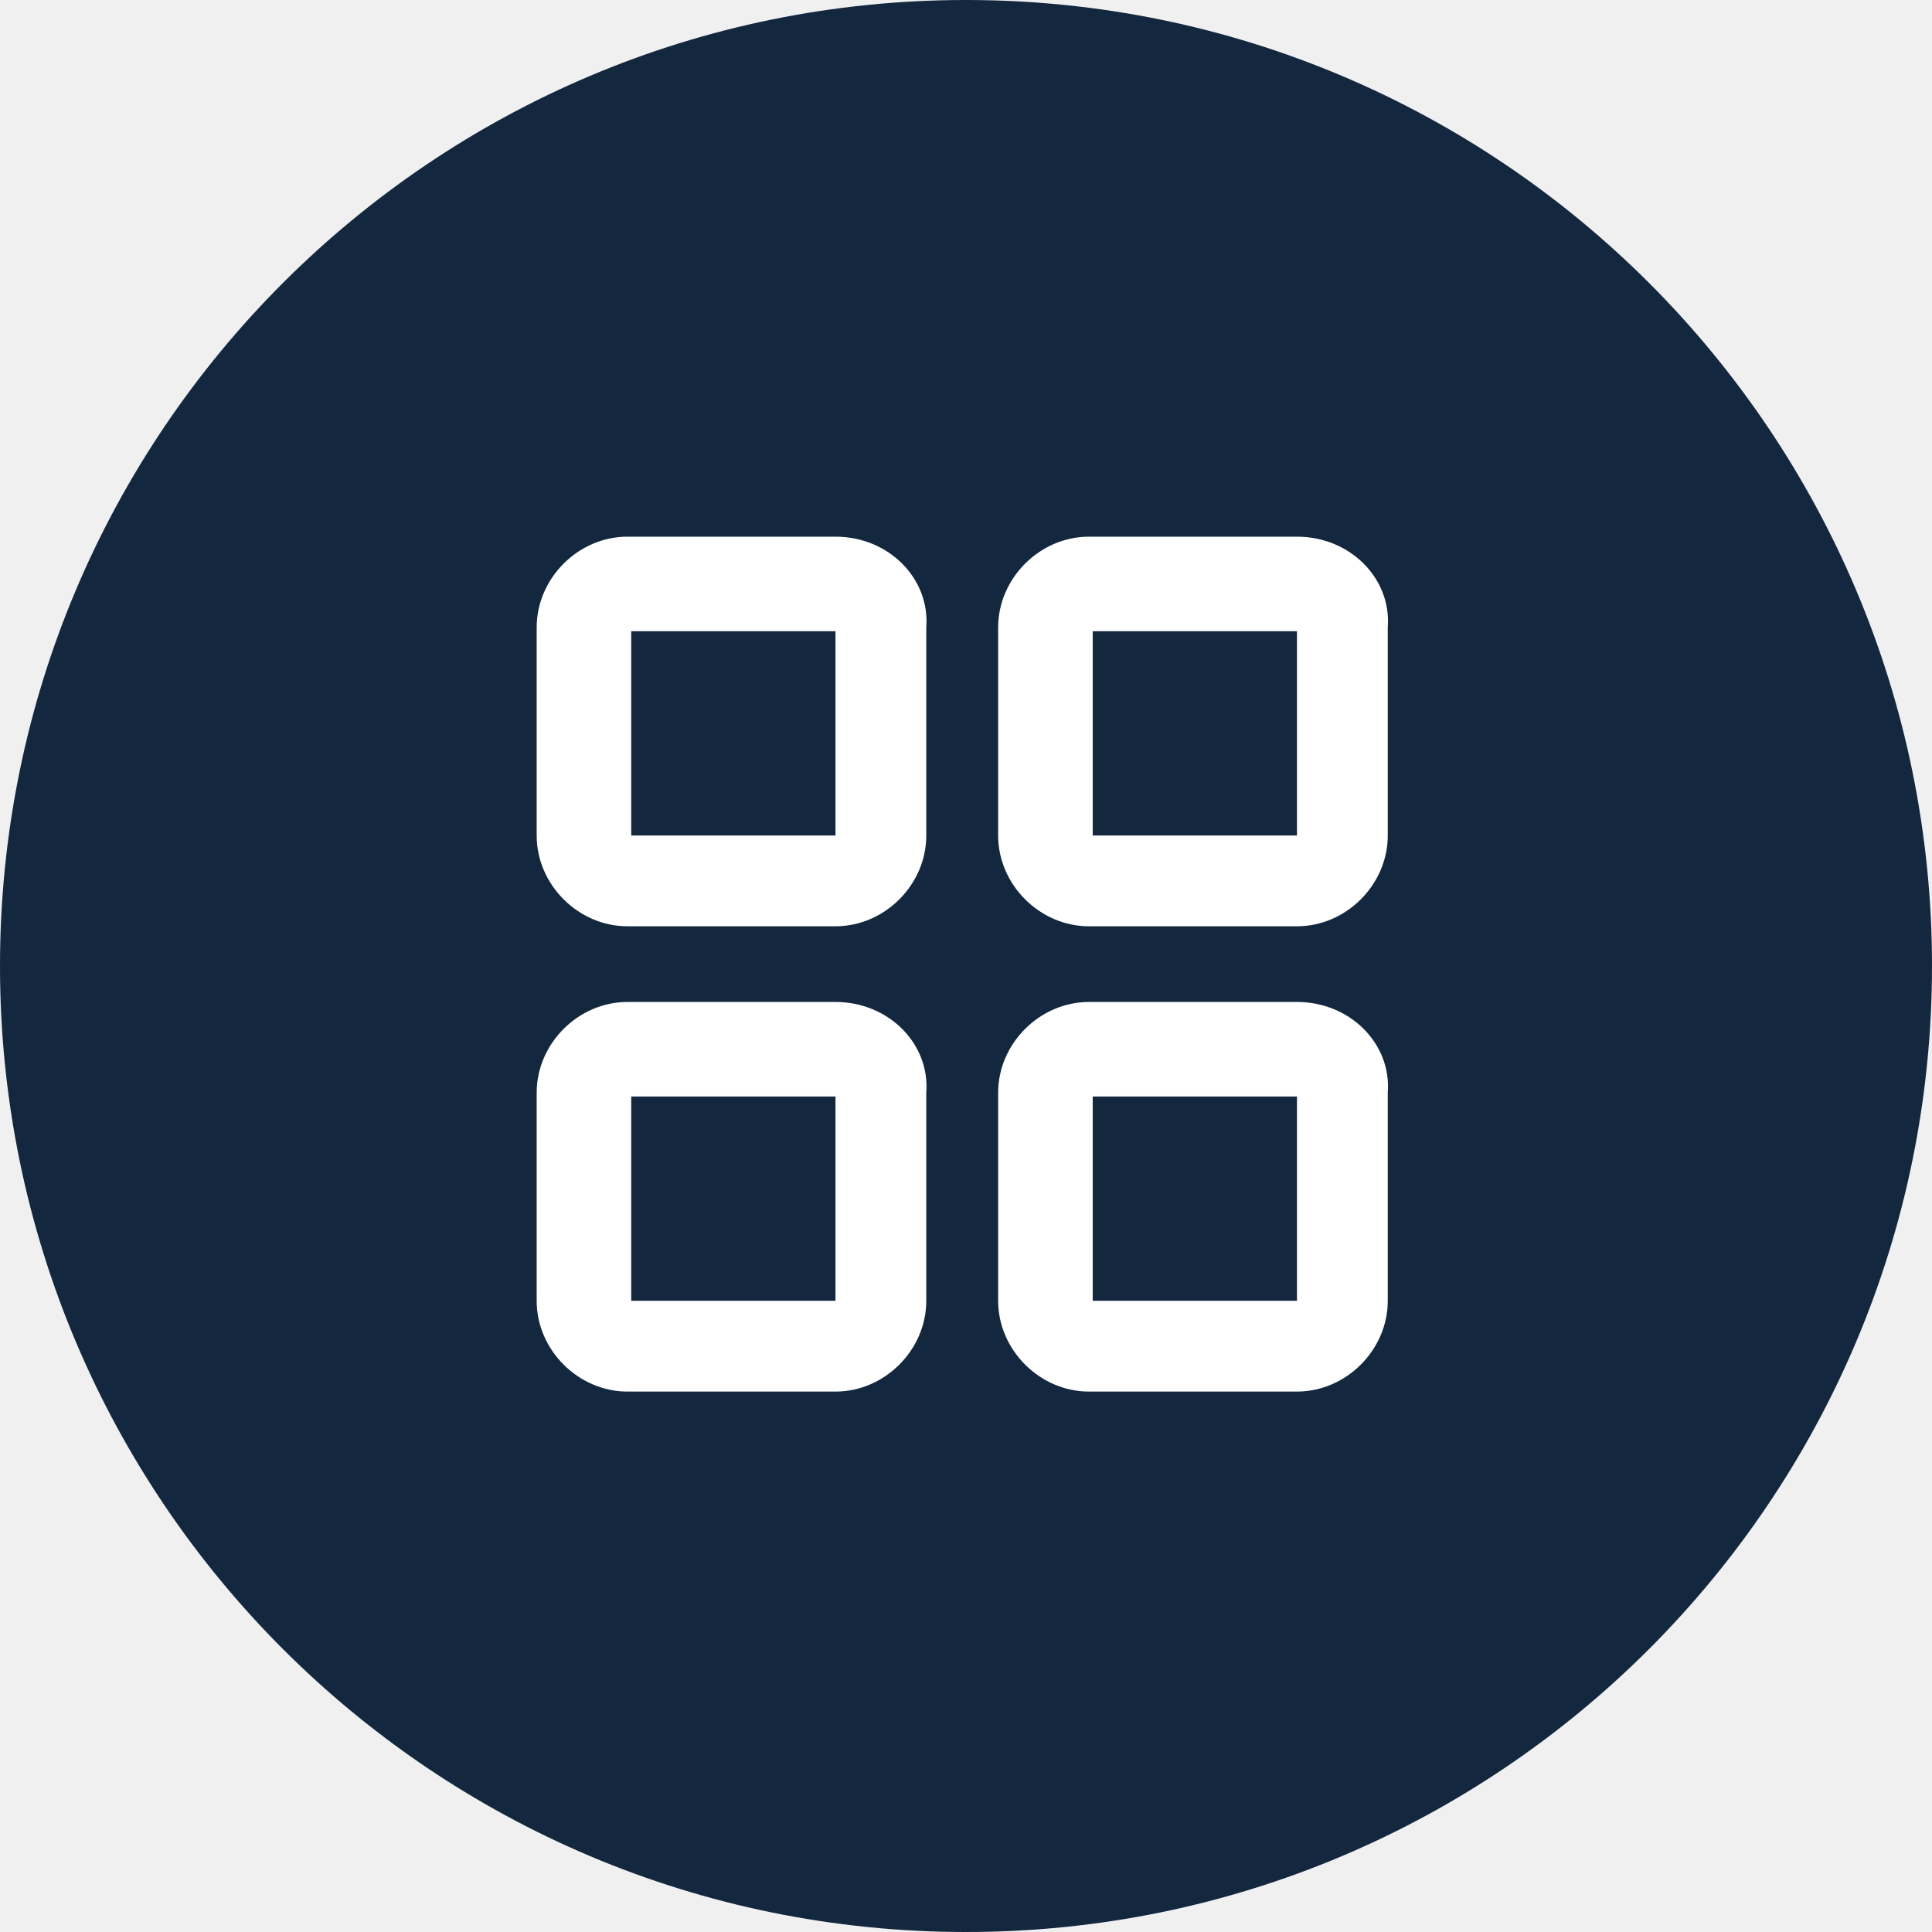
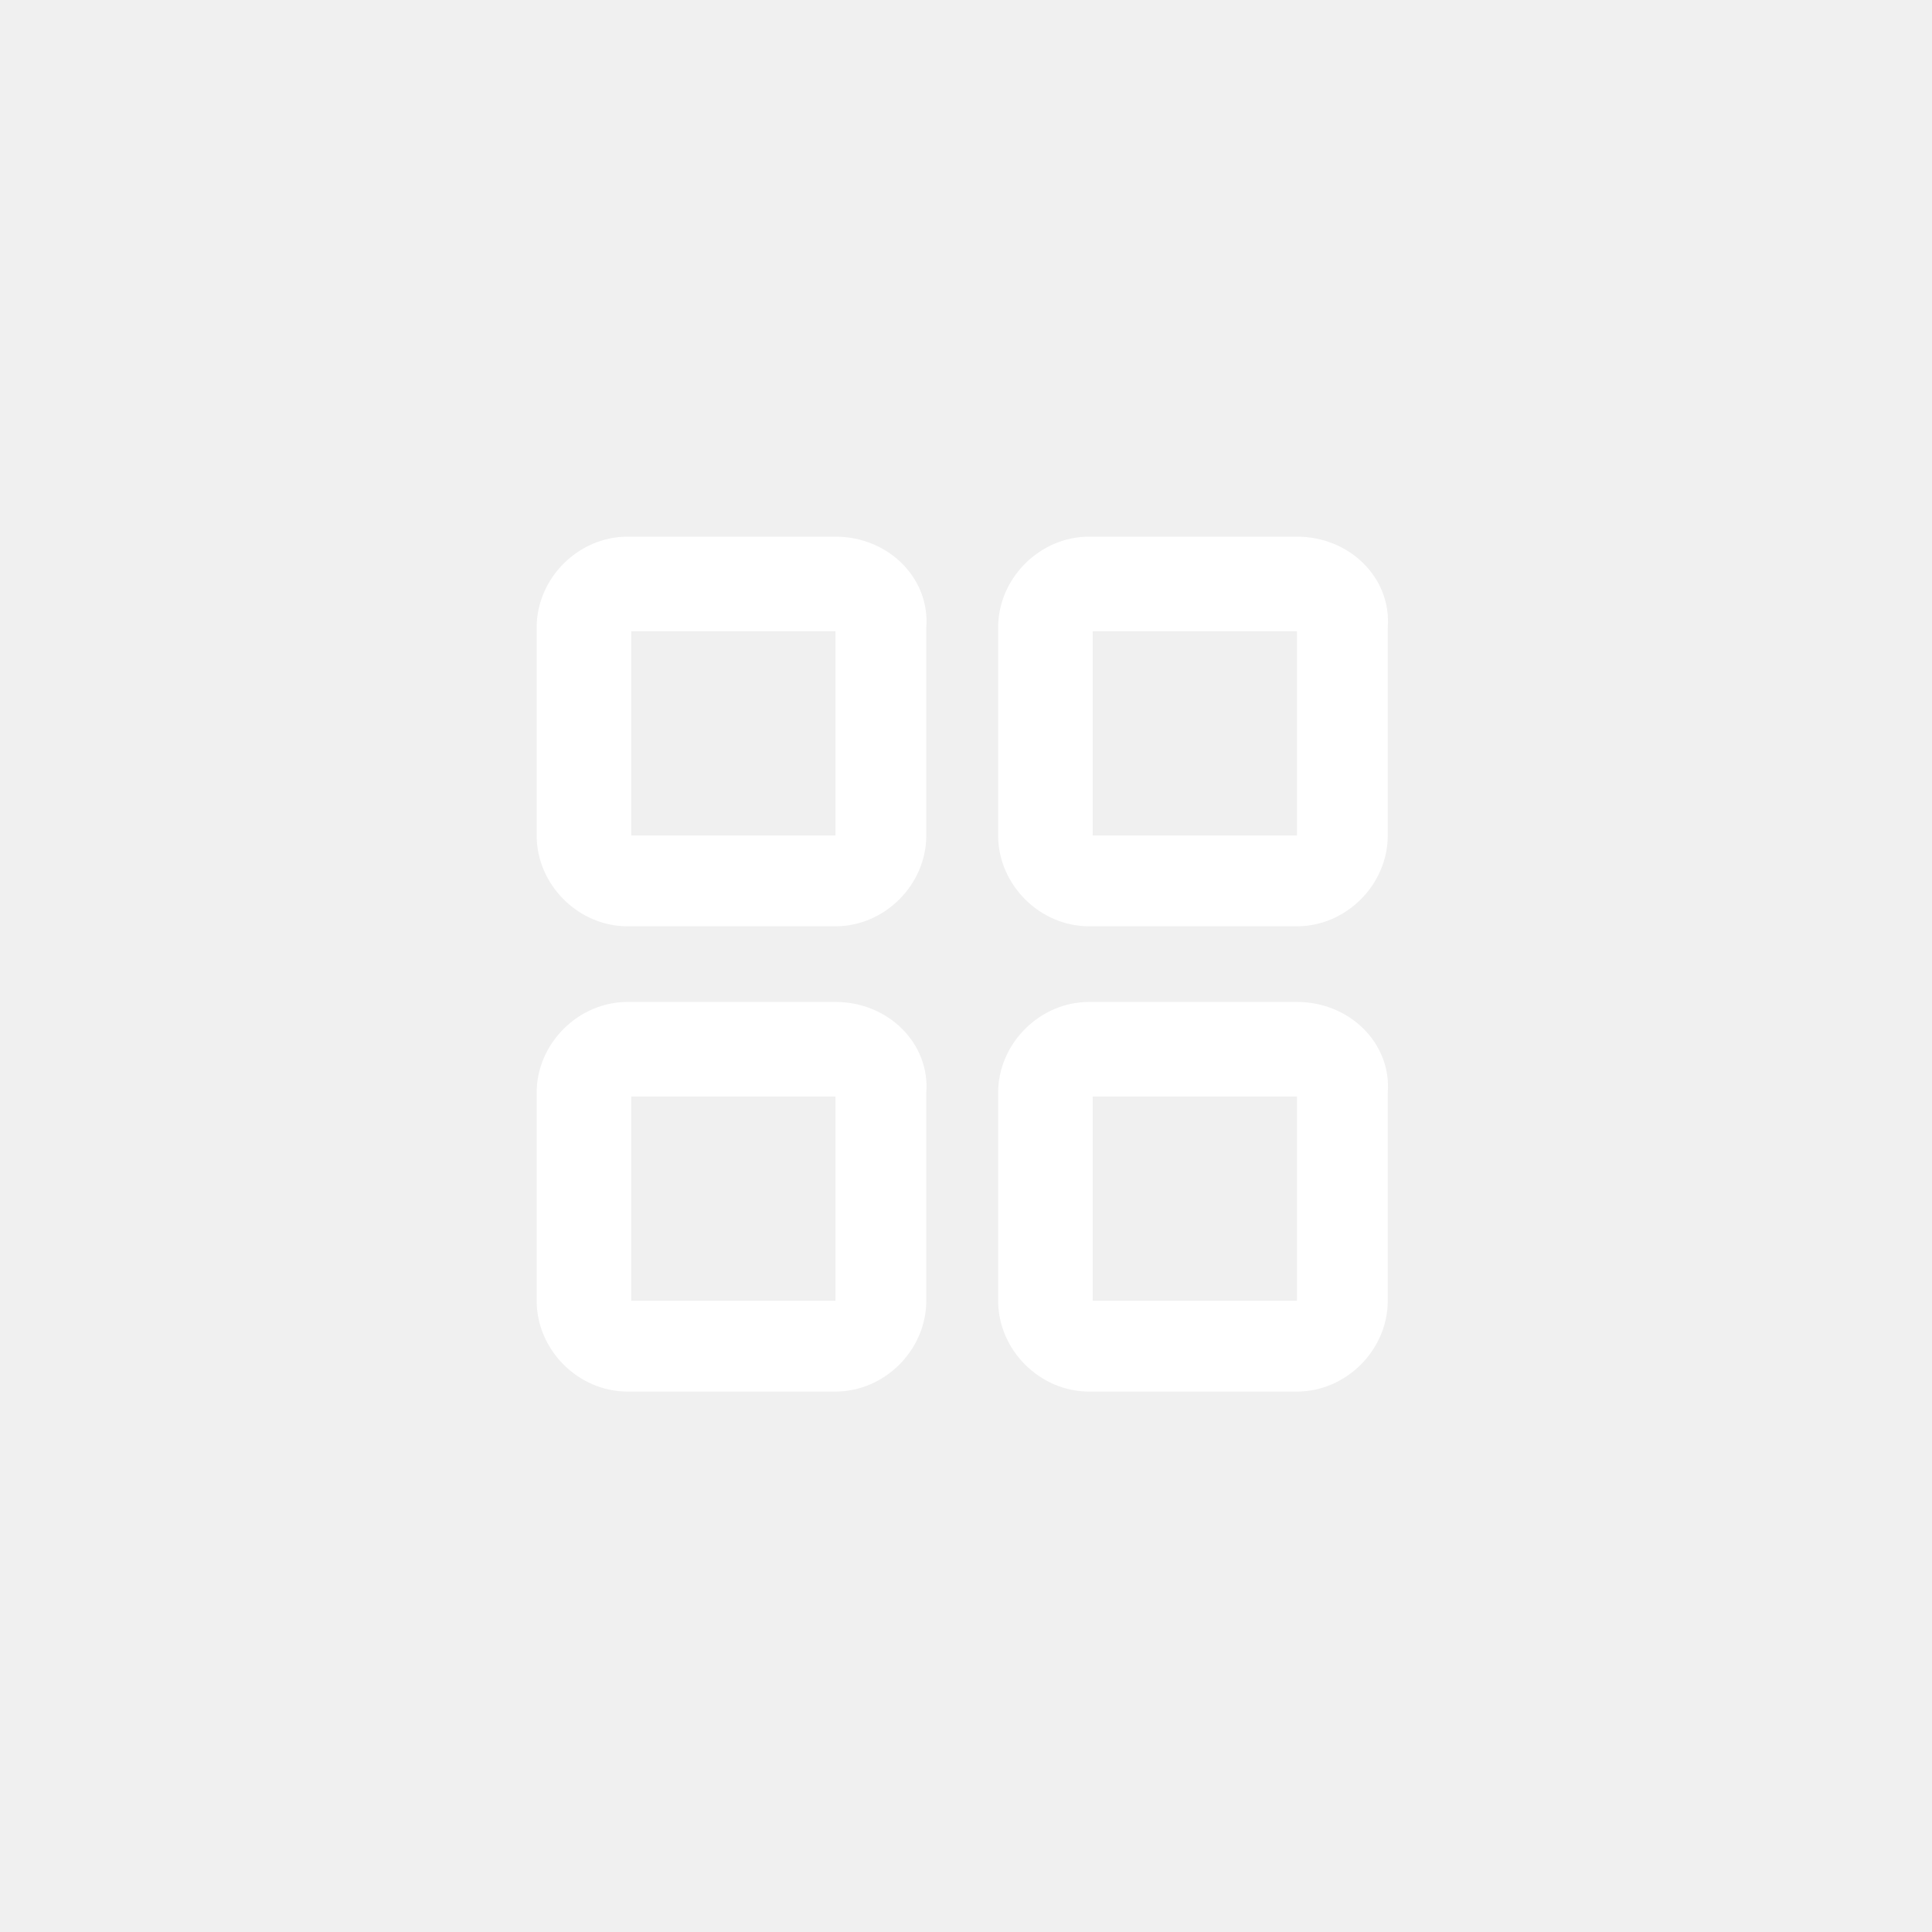
<svg xmlns="http://www.w3.org/2000/svg" width="36" height="36" viewBox="0 0 36 36" fill="none">
-   <circle cx="18" cy="18" r="18" fill="#13273F" />
  <g clip-path="url(#clip0_1699_984)">
    <path d="M15.568 10H11.692C10.775 10 10 10.775 10 11.692V15.568C10 16.485 10.775 17.26 11.692 17.26H15.568C16.485 17.26 17.26 16.485 17.26 15.568V11.692C17.33 10.775 16.555 10 15.568 10ZM15.568 15.568H11.762V11.762H15.568V15.568Z" fill="white" />
    <path d="M24.167 10H20.291C19.375 10 18.599 10.775 18.599 11.692V15.568C18.599 16.485 19.375 17.26 20.291 17.26H24.167C25.084 17.26 25.859 16.485 25.859 15.568V11.692C25.93 10.775 25.154 10 24.167 10ZM24.167 15.568H20.361V11.762H24.167V15.568Z" fill="white" />
    <path d="M15.568 18.67H11.692C10.775 18.67 10 19.445 10 20.361V24.238C10 25.154 10.775 25.93 11.692 25.93H15.568C16.485 25.93 17.26 25.154 17.26 24.238V20.361C17.33 19.445 16.555 18.67 15.568 18.67ZM15.568 24.238H11.762V20.432H15.568V24.238Z" fill="white" />
    <path d="M24.167 18.67H20.291C19.375 18.67 18.599 19.445 18.599 20.361V24.238C18.599 25.154 19.375 25.93 20.291 25.93H24.167C25.084 25.93 25.859 25.154 25.859 24.238V20.361C25.93 19.445 25.154 18.67 24.167 18.67ZM24.167 24.238H20.361V20.432H24.167V24.238Z" fill="white" />
  </g>
-   <defs>
-     <clipPath id="clip0_1699_984">
-       <rect width="15.93" height="16" fill="white" transform="translate(10 10)" />
-     </clipPath>
-   </defs>
</svg>
